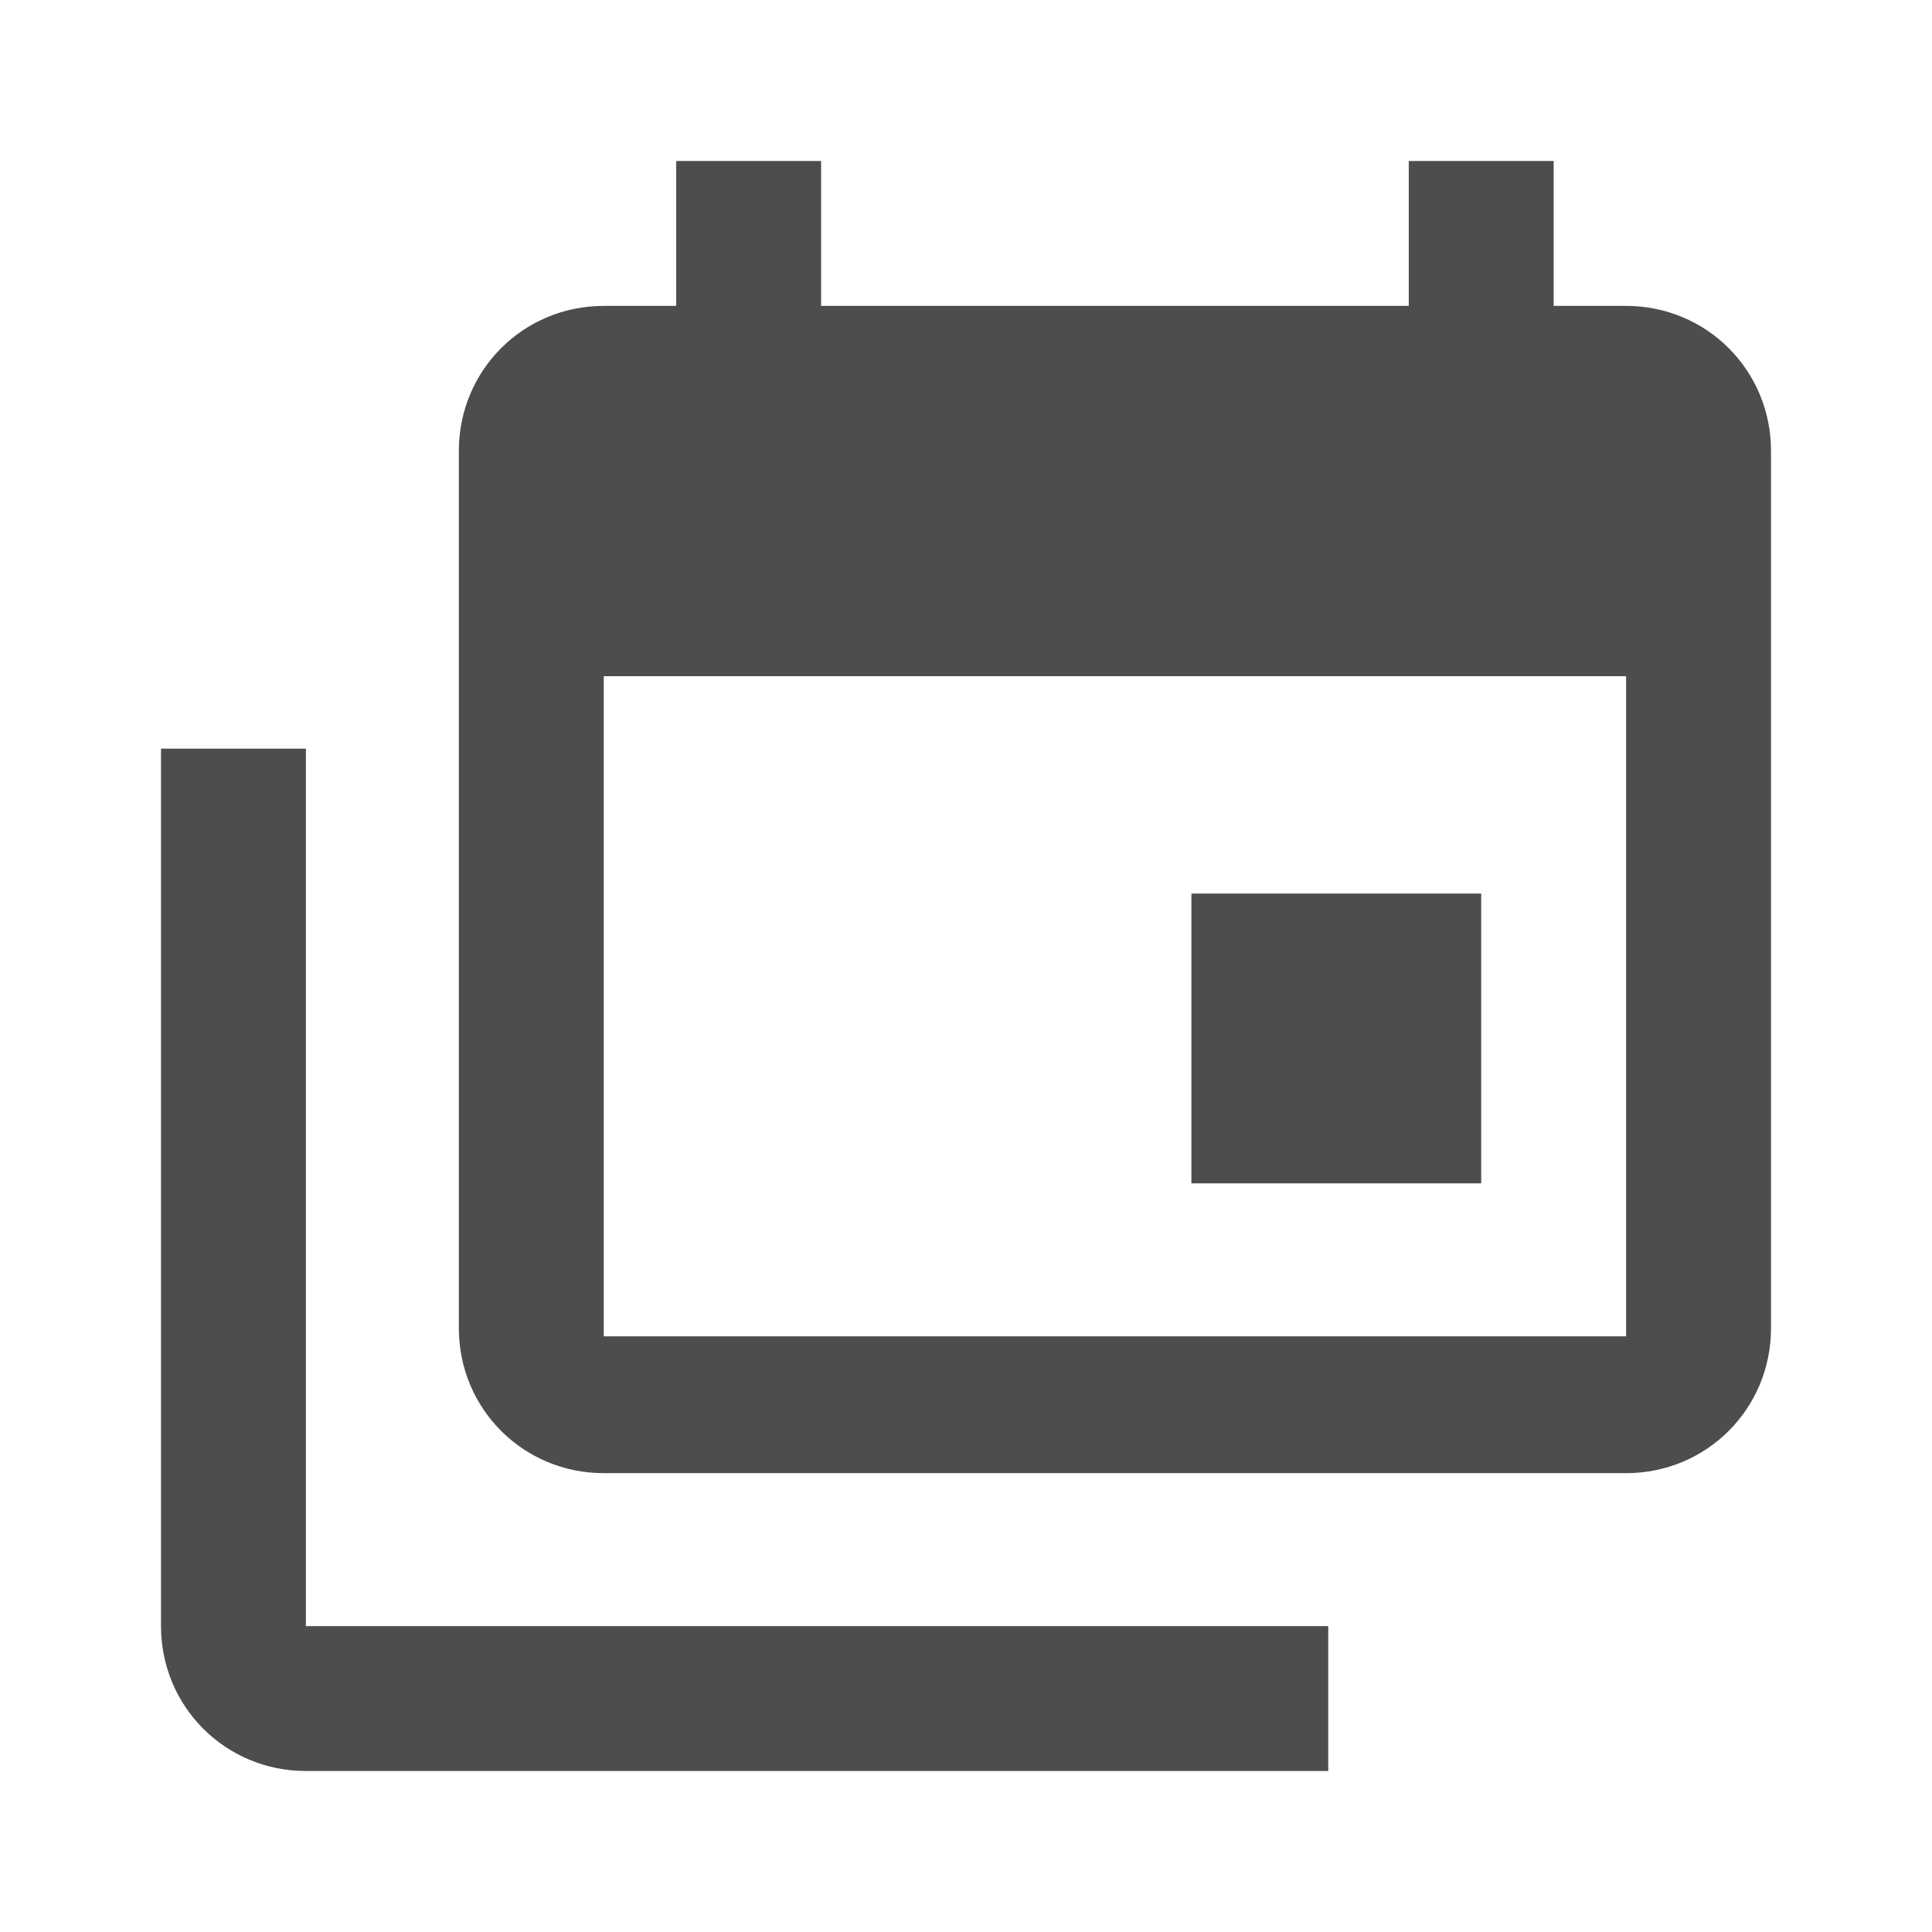
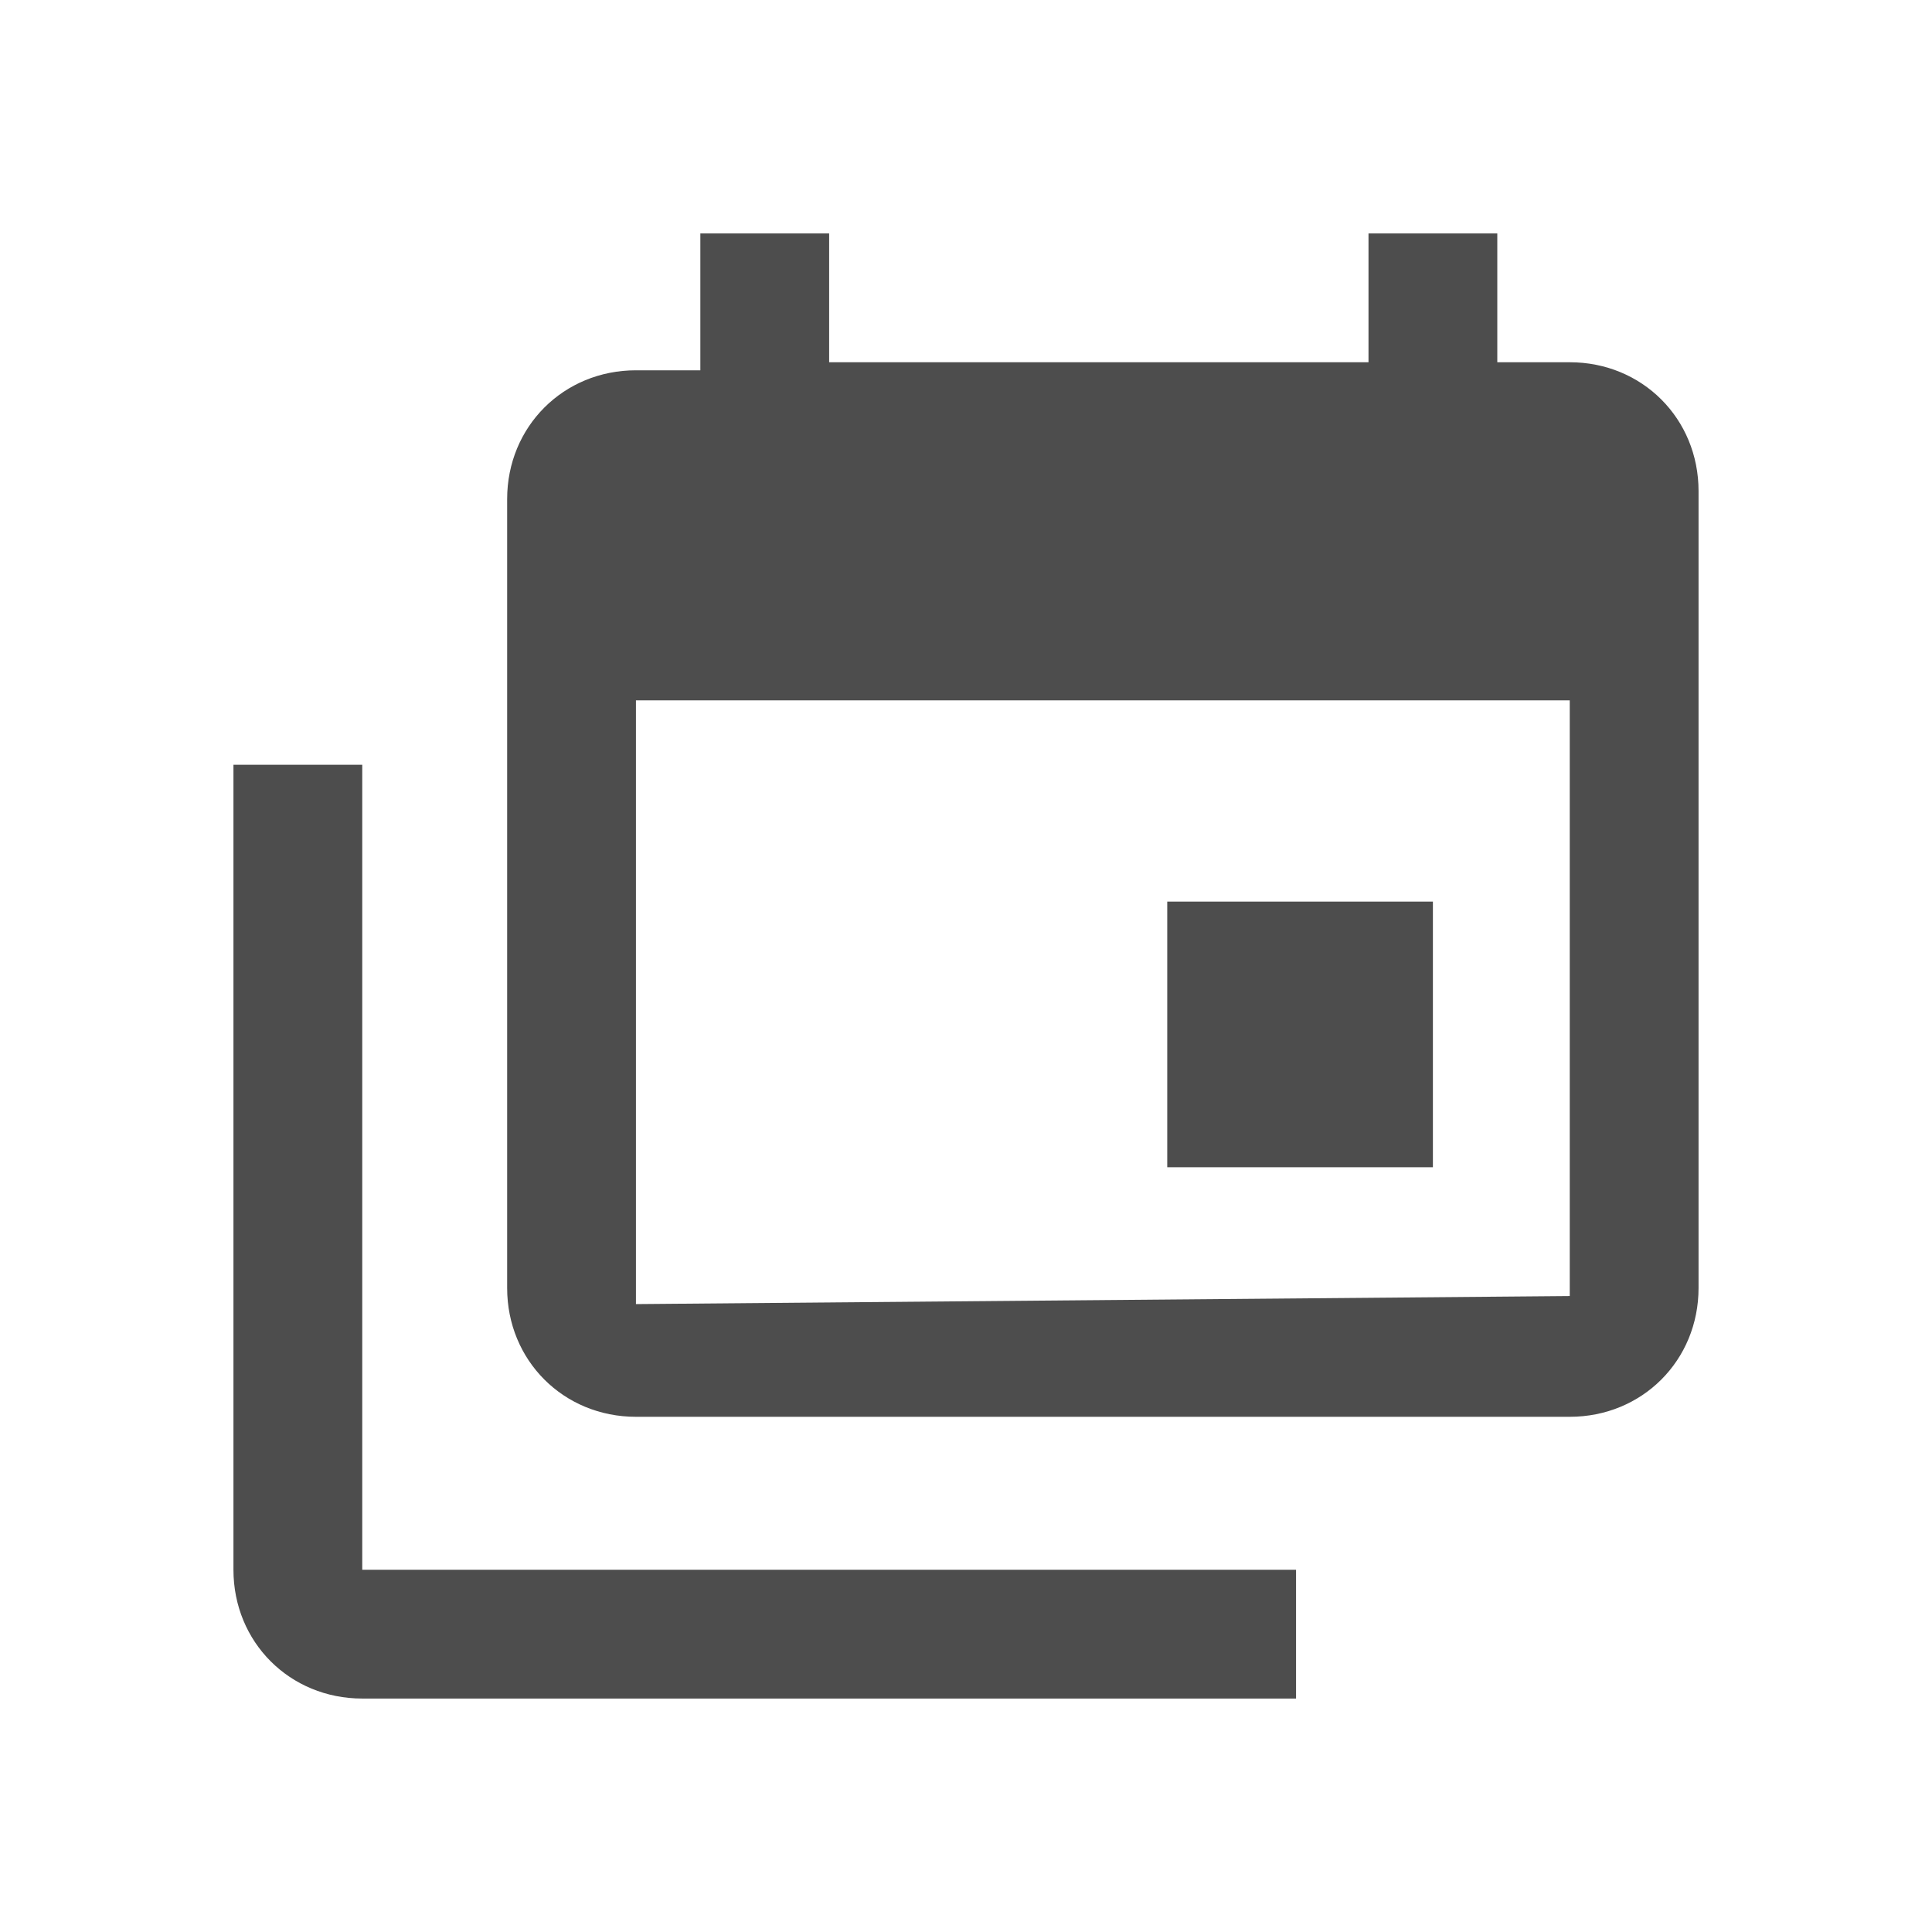
<svg xmlns="http://www.w3.org/2000/svg" version="1.1" id="Layer_1" x="0px" y="0px" viewBox="0 0 24 24" style="enable-background:new 0 0 24 24;" xml:space="preserve">
-   <path fill="#4D4D4D" d="M20.2,16.5V8.4H7.5v8.2H20.2 M20.2,3.8c1,0,1.8,0.8,1.8,1.8v10.9c0,1-0.8,1.8-1.8,1.8H7.5c-1,0-1.8-0.8-1.8-1.8 V5.6c0-1,0.8-1.8,1.8-1.8h0.9V2h1.8v1.8h7.3V2h1.8v1.8H20.2 M3.8,20.2h12.7V22H3.8c-1,0-1.8-0.8-1.8-1.8V9.3h1.8V20.2 M18.4,14.7 h-3.6v-3.6h3.6V14.7z" />
+   <path fill="#4D4D4D" d="M19.5,16.1V8.7H7.9v7.5L19.5,16.1 M19.5,4.5c0.9,0,1.6,0.7,1.6,1.6v9.9c0,0.9-0.7,1.6-1.6,1.6H7.9 c-0.9,0-1.6-0.7-1.6-1.6V6.2c0-0.9,0.7-1.6,1.6-1.6h0.8V2.9h1.6v1.6H17V2.9h1.6v1.6H19.5 M4.5,19.5h11.6v1.6H4.5 c-0.9,0-1.6-0.7-1.6-1.6V9.5h1.6V19.5 M17.8,14.5h-3.3v-3.3h3.3V14.5z" />
</svg>
